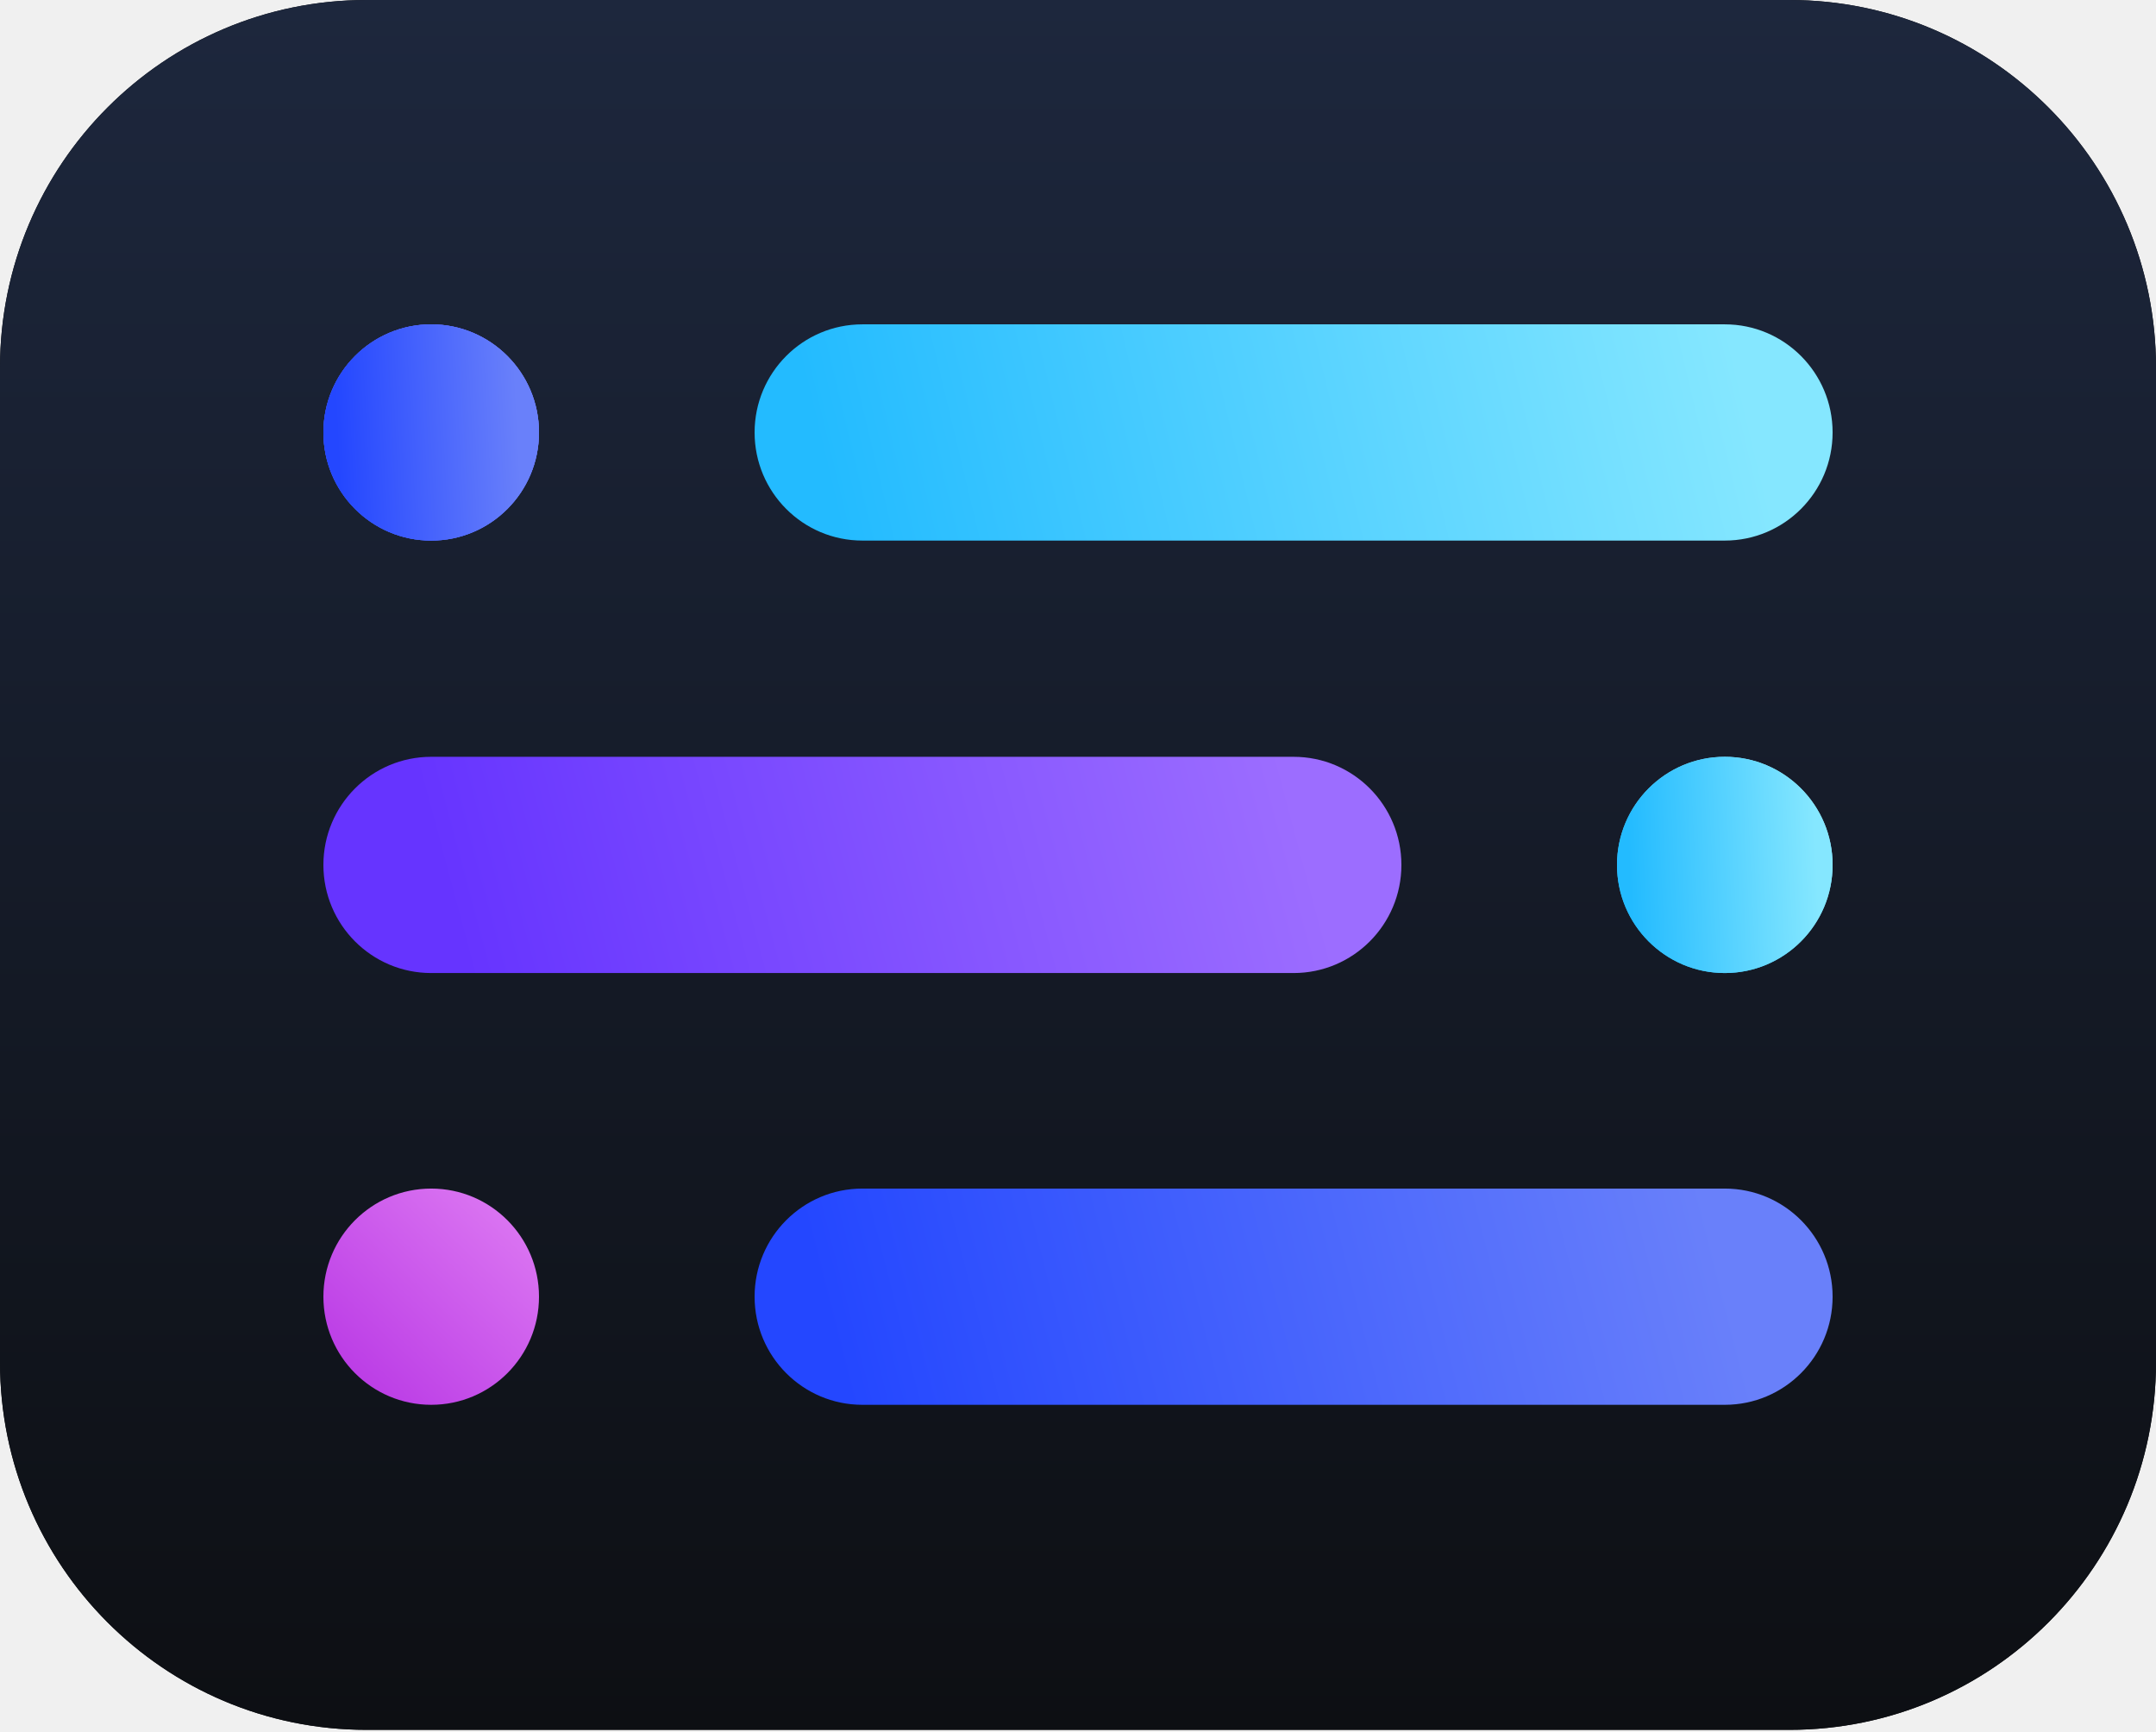
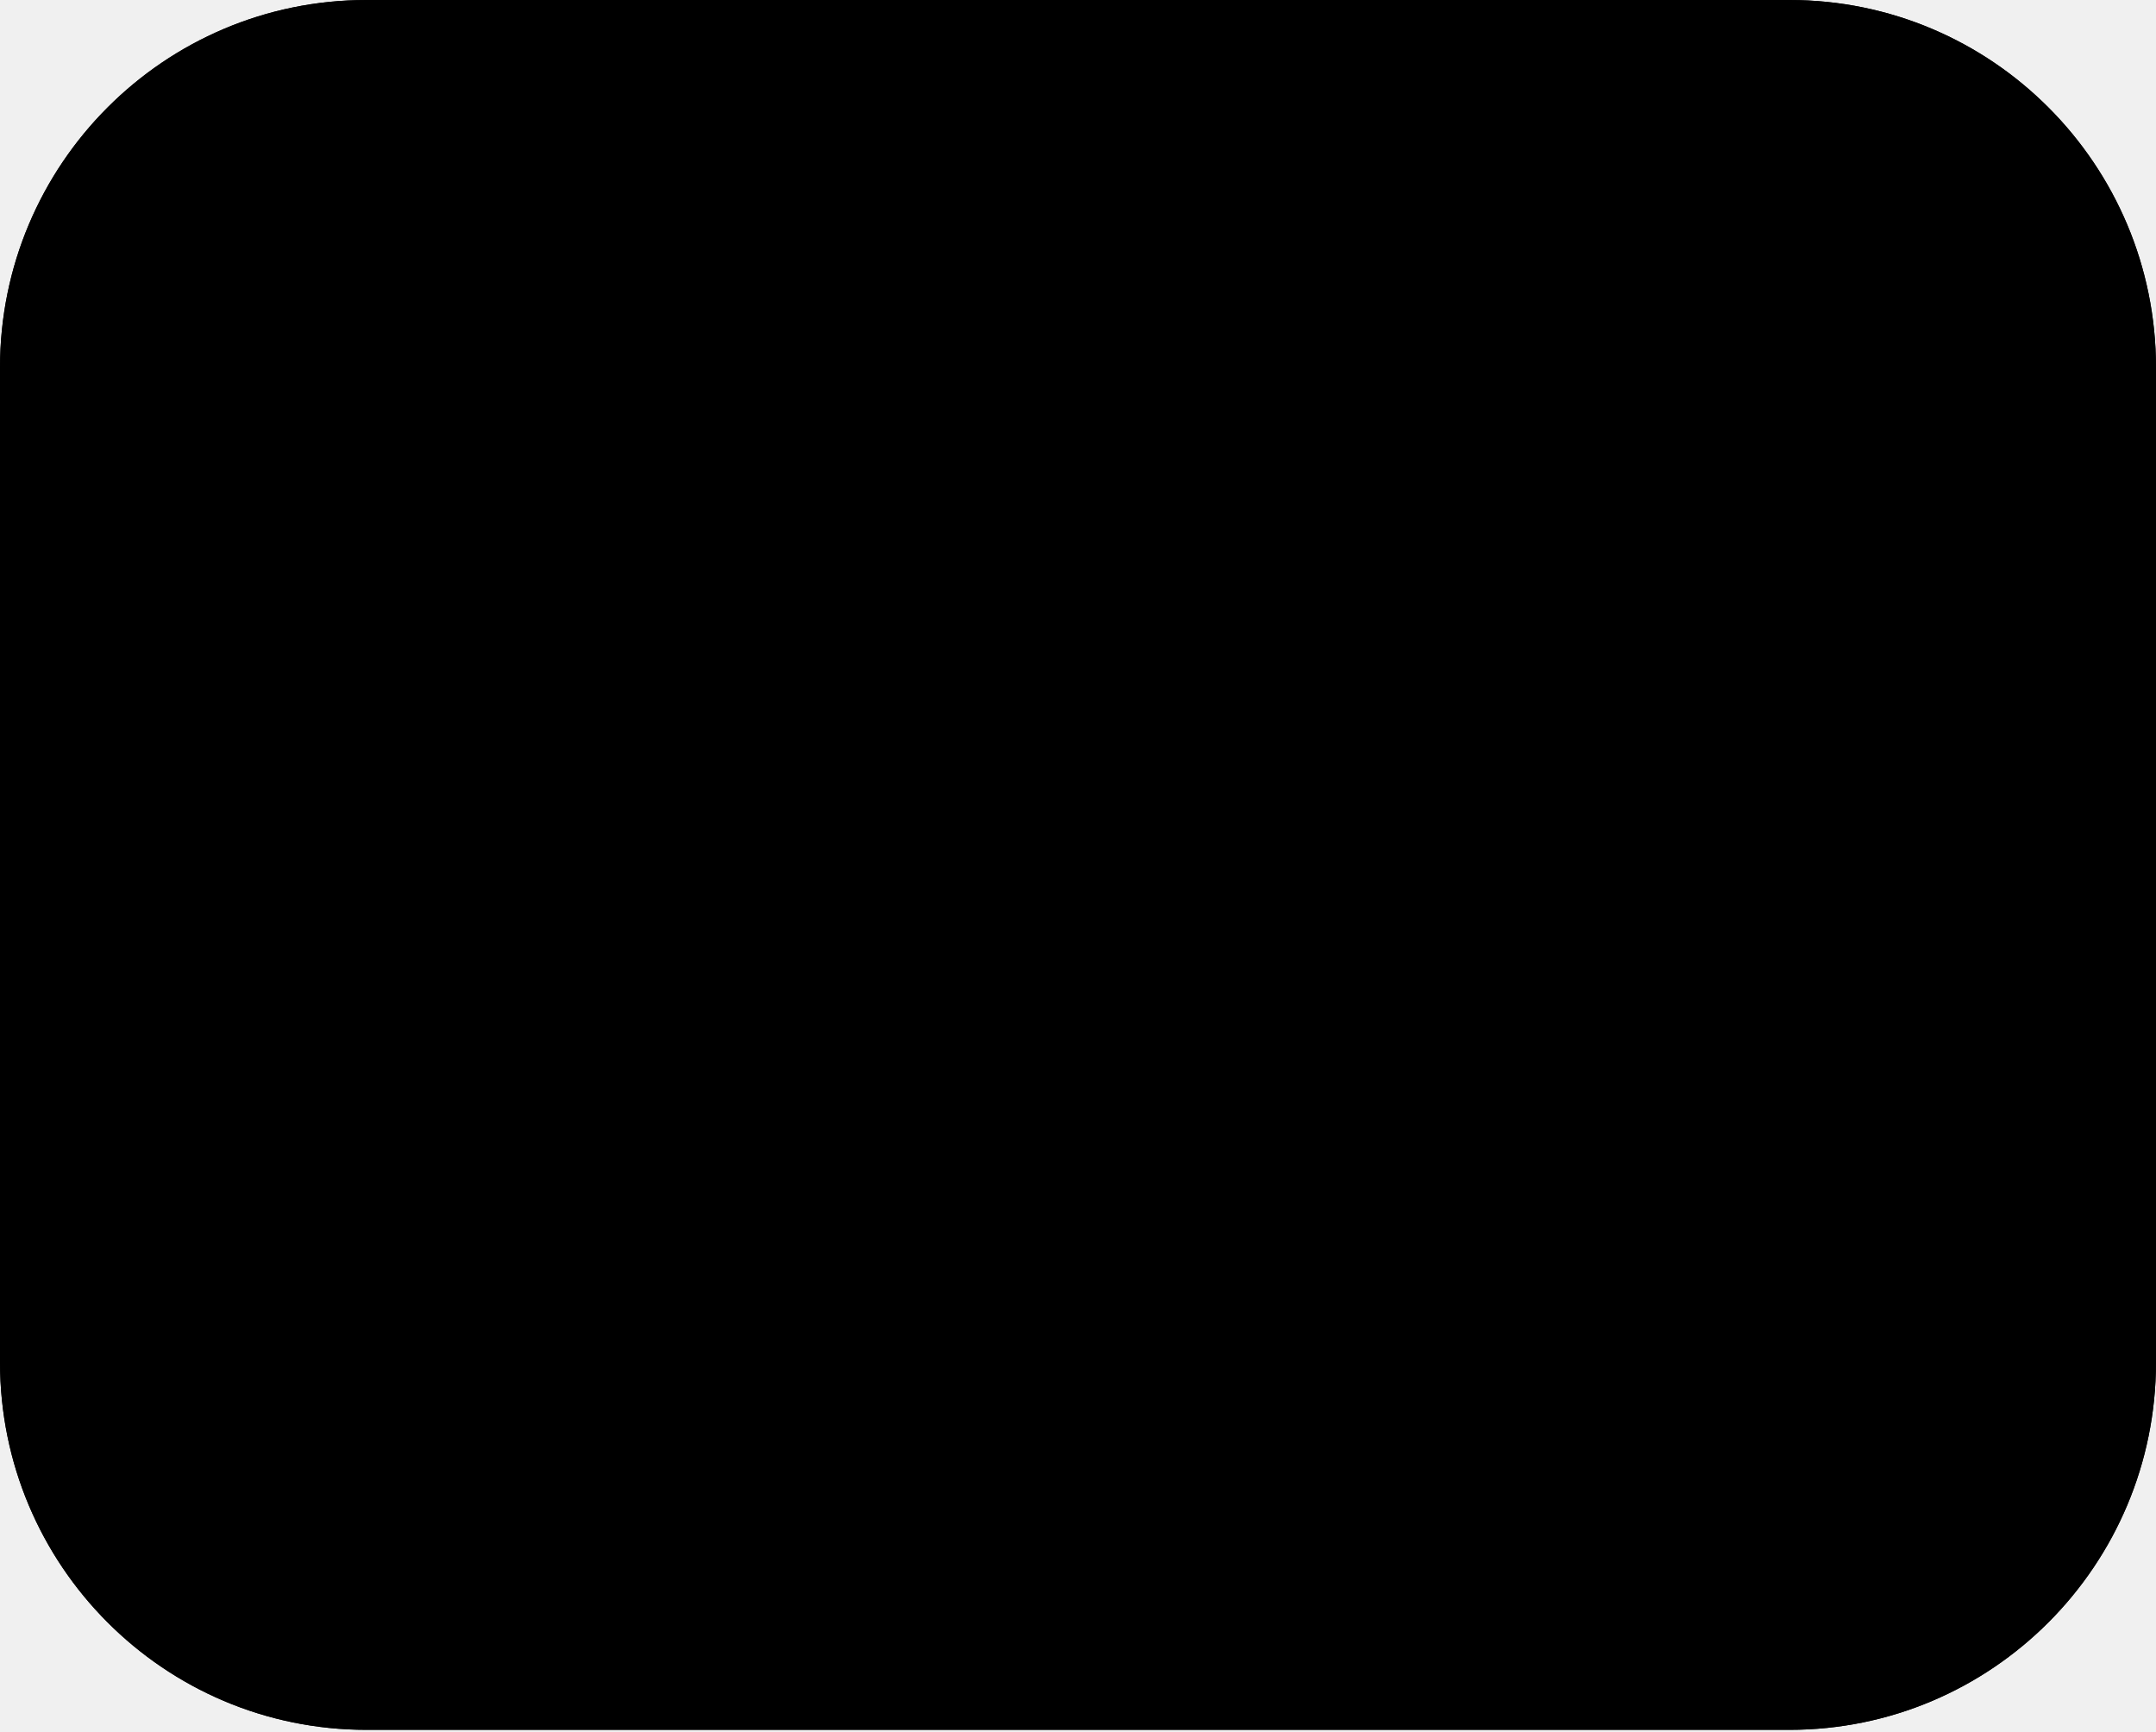
<svg xmlns="http://www.w3.org/2000/svg" width="396" height="318" viewBox="0 0 396 318" fill="none">
  <g clip-path="url(#clip0_5_131)">
    <g clip-path="url(#clip1_5_131)">
      <path d="M0 67.505L0 250.165C0 287.447 30.14 317.67 67.32 317.67H328.68C365.86 317.67 396 287.447 396 250.165V67.505C396 30.223 365.86 0 328.68 0H67.32C30.14 0 0 30.223 0 67.505Z" fill="#111111" />
      <path d="M0 67.505L0 250.165C0 287.447 30.14 317.67 67.32 317.67H328.68C365.86 317.67 396 287.447 396 250.165V67.505C396 30.223 365.86 0 328.68 0H67.32C30.14 0 0 30.223 0 67.505Z" fill="url(#paint0_linear_5_131)" />
      <path d="M99 79.418C99 68.452 90.135 59.563 79.2 59.563C68.265 59.563 59.4 68.452 59.4 79.418C59.4 90.383 68.265 99.272 79.2 99.272C90.135 99.272 99 90.383 99 79.418Z" fill="url(#paint1_linear_5_131)" />
      <path d="M99 79.418C99 68.452 90.135 59.563 79.2 59.563C68.265 59.563 59.4 68.452 59.4 79.418C59.4 90.383 68.265 99.272 79.2 99.272C90.135 99.272 99 90.383 99 79.418Z" fill="url(#paint2_linear_5_131)" />
      <path d="M99 79.418C99 68.452 90.135 59.563 79.2 59.563C68.265 59.563 59.4 68.452 59.4 79.418C59.4 90.383 68.265 99.272 79.2 99.272C90.135 99.272 99 90.383 99 79.418Z" fill="url(#paint3_linear_5_131)" />
      <path d="M99 238.126C99 227.161 90.135 218.272 79.2 218.272C68.265 218.272 59.4 227.161 59.4 238.126C59.4 249.092 68.265 257.981 79.2 257.981C90.135 257.981 99 249.092 99 238.126Z" fill="url(#paint4_linear_5_131)" />
      <path d="M336.6 158.835C336.6 147.87 327.735 138.981 316.8 138.981C305.865 138.981 297 147.87 297 158.835C297 169.8 305.865 178.69 316.8 178.69C327.735 178.69 336.6 169.8 336.6 158.835Z" fill="url(#paint5_linear_5_131)" />
      <path d="M336.6 158.835C336.6 147.87 327.735 138.981 316.8 138.981C305.865 138.981 297 147.87 297 158.835C297 169.8 305.865 178.69 316.8 178.69C327.735 178.69 336.6 169.8 336.6 158.835Z" fill="url(#paint6_linear_5_131)" />
      <path d="M316.8 59.563H158.4C147.465 59.563 138.6 68.452 138.6 79.418C138.6 90.383 147.465 99.272 158.4 99.272H316.8C327.735 99.272 336.6 90.383 336.6 79.418C336.6 68.452 327.735 59.563 316.8 59.563Z" fill="url(#paint7_linear_5_131)" />
      <path d="M316.8 218.272H158.4C147.465 218.272 138.6 227.161 138.6 238.126C138.6 249.092 147.465 257.981 158.4 257.981H316.8C327.735 257.981 336.6 249.092 336.6 238.126C336.6 227.161 327.735 218.272 316.8 218.272Z" fill="url(#paint8_linear_5_131)" />
      <path d="M237.6 138.981H79.2C68.265 138.981 59.4 147.87 59.4 158.835C59.4 169.8 68.265 178.69 79.2 178.69H237.6C248.535 178.69 257.4 169.8 257.4 158.835C257.4 147.87 248.535 138.981 237.6 138.981Z" fill="url(#paint9_linear_5_131)" />
    </g>
  </g>
  <defs>
    <linearGradient id="paint0_linear_5_131" x1="198" y1="4.05854e-05" x2="198" y2="318" gradientUnits="userSpaceOnUse">
-       <stop stop-color="#1D273D" />
-       <stop offset="1" stop-color="#0D0F13" />
+       <stop stopColor="#1D273D" />
+       <stop offset="1" stopColor="#0D0F13" />
    </linearGradient>
    <linearGradient id="paint1_linear_5_131" x1="65.5" y1="99" x2="92.5" y2="63" gradientUnits="userSpaceOnUse">
-       <stop stop-color="#4462FE" />
-       <stop offset="1" stop-color="#7D69FA" />
+       <stop stopColor="#4462FE" />
+       <stop offset="1" stopColor="#7D69FA" />
    </linearGradient>
    <linearGradient id="paint2_linear_5_131" x1="62.88" y1="99.291" x2="96.138" y2="97.591" gradientUnits="userSpaceOnUse">
-       <stop stop-color="#3757FD" />
-       <stop offset="1" stop-color="#6980FA" />
+       <stop stopColor="#3757FD" />
+       <stop offset="1" stopColor="#6980FA" />
    </linearGradient>
    <linearGradient id="paint3_linear_5_131" x1="62.88" y1="99.291" x2="96.138" y2="97.591" gradientUnits="userSpaceOnUse">
-       <stop stop-color="#2447FF" />
-       <stop offset="1" stop-color="#6980FA" />
+       <stop stopColor="#2447FF" />
+       <stop offset="1" stopColor="#6980FA" />
    </linearGradient>
    <linearGradient id="paint4_linear_5_131" x1="65" y1="251.5" x2="91.5" y2="223.5" gradientUnits="userSpaceOnUse">
-       <stop stop-color="#BC3EE6" />
-       <stop offset="1" stop-color="#D972F1" />
+       <stop stopColor="#BC3EE6" />
+       <stop offset="1" stopColor="#D972F1" />
    </linearGradient>
    <linearGradient id="paint5_linear_5_131" x1="305" y1="172" x2="329.5" y2="146" gradientUnits="userSpaceOnUse">
-       <stop stop-color="#29BDFF" />
-       <stop offset="1" stop-color="#96E7FB" />
+       <stop stopColor="#29BDFF" />
+       <stop offset="1" stopColor="#96E7FB" />
    </linearGradient>
    <linearGradient id="paint6_linear_5_131" x1="300.18" y1="178.418" x2="334.567" y2="176.772" gradientUnits="userSpaceOnUse">
-       <stop stop-color="#23BBFF" />
-       <stop offset="1" stop-color="#85E7FF" />
+       <stop stopColor="#23BBFF" />
+       <stop offset="1" stopColor="#85E7FF" />
    </linearGradient>
    <linearGradient id="paint7_linear_5_131" x1="154.5" y1="99" x2="317.5" y2="60" gradientUnits="userSpaceOnUse">
-       <stop stop-color="#23BBFF" />
-       <stop offset="1" stop-color="#85E7FF" />
+       <stop stopColor="#23BBFF" />
+       <stop offset="1" stopColor="#85E7FF" />
    </linearGradient>
    <linearGradient id="paint8_linear_5_131" x1="156" y1="258" x2="312.5" y2="218" gradientUnits="userSpaceOnUse">
-       <stop stop-color="#2447FF" />
-       <stop offset="1" stop-color="#6980FA" />
+       <stop stopColor="#2447FF" />
+       <stop offset="1" stopColor="#6980FA" />
    </linearGradient>
    <linearGradient id="paint9_linear_5_131" x1="86" y1="179" x2="235.5" y2="139" gradientUnits="userSpaceOnUse">
-       <stop stop-color="#6634FF" />
-       <stop offset="1" stop-color="#9C6DFF" />
+       <stop stopColor="#6634FF" />
+       <stop offset="1" stopColor="#9C6DFF" />
    </linearGradient>
    <clipPath id="clip0_5_131">
      <rect width="396" height="317.67" fill="white" />
    </clipPath>
    <clipPath id="clip1_5_131">
      <rect width="396" height="317.67" fill="white" />
    </clipPath>
  </defs>
</svg>
